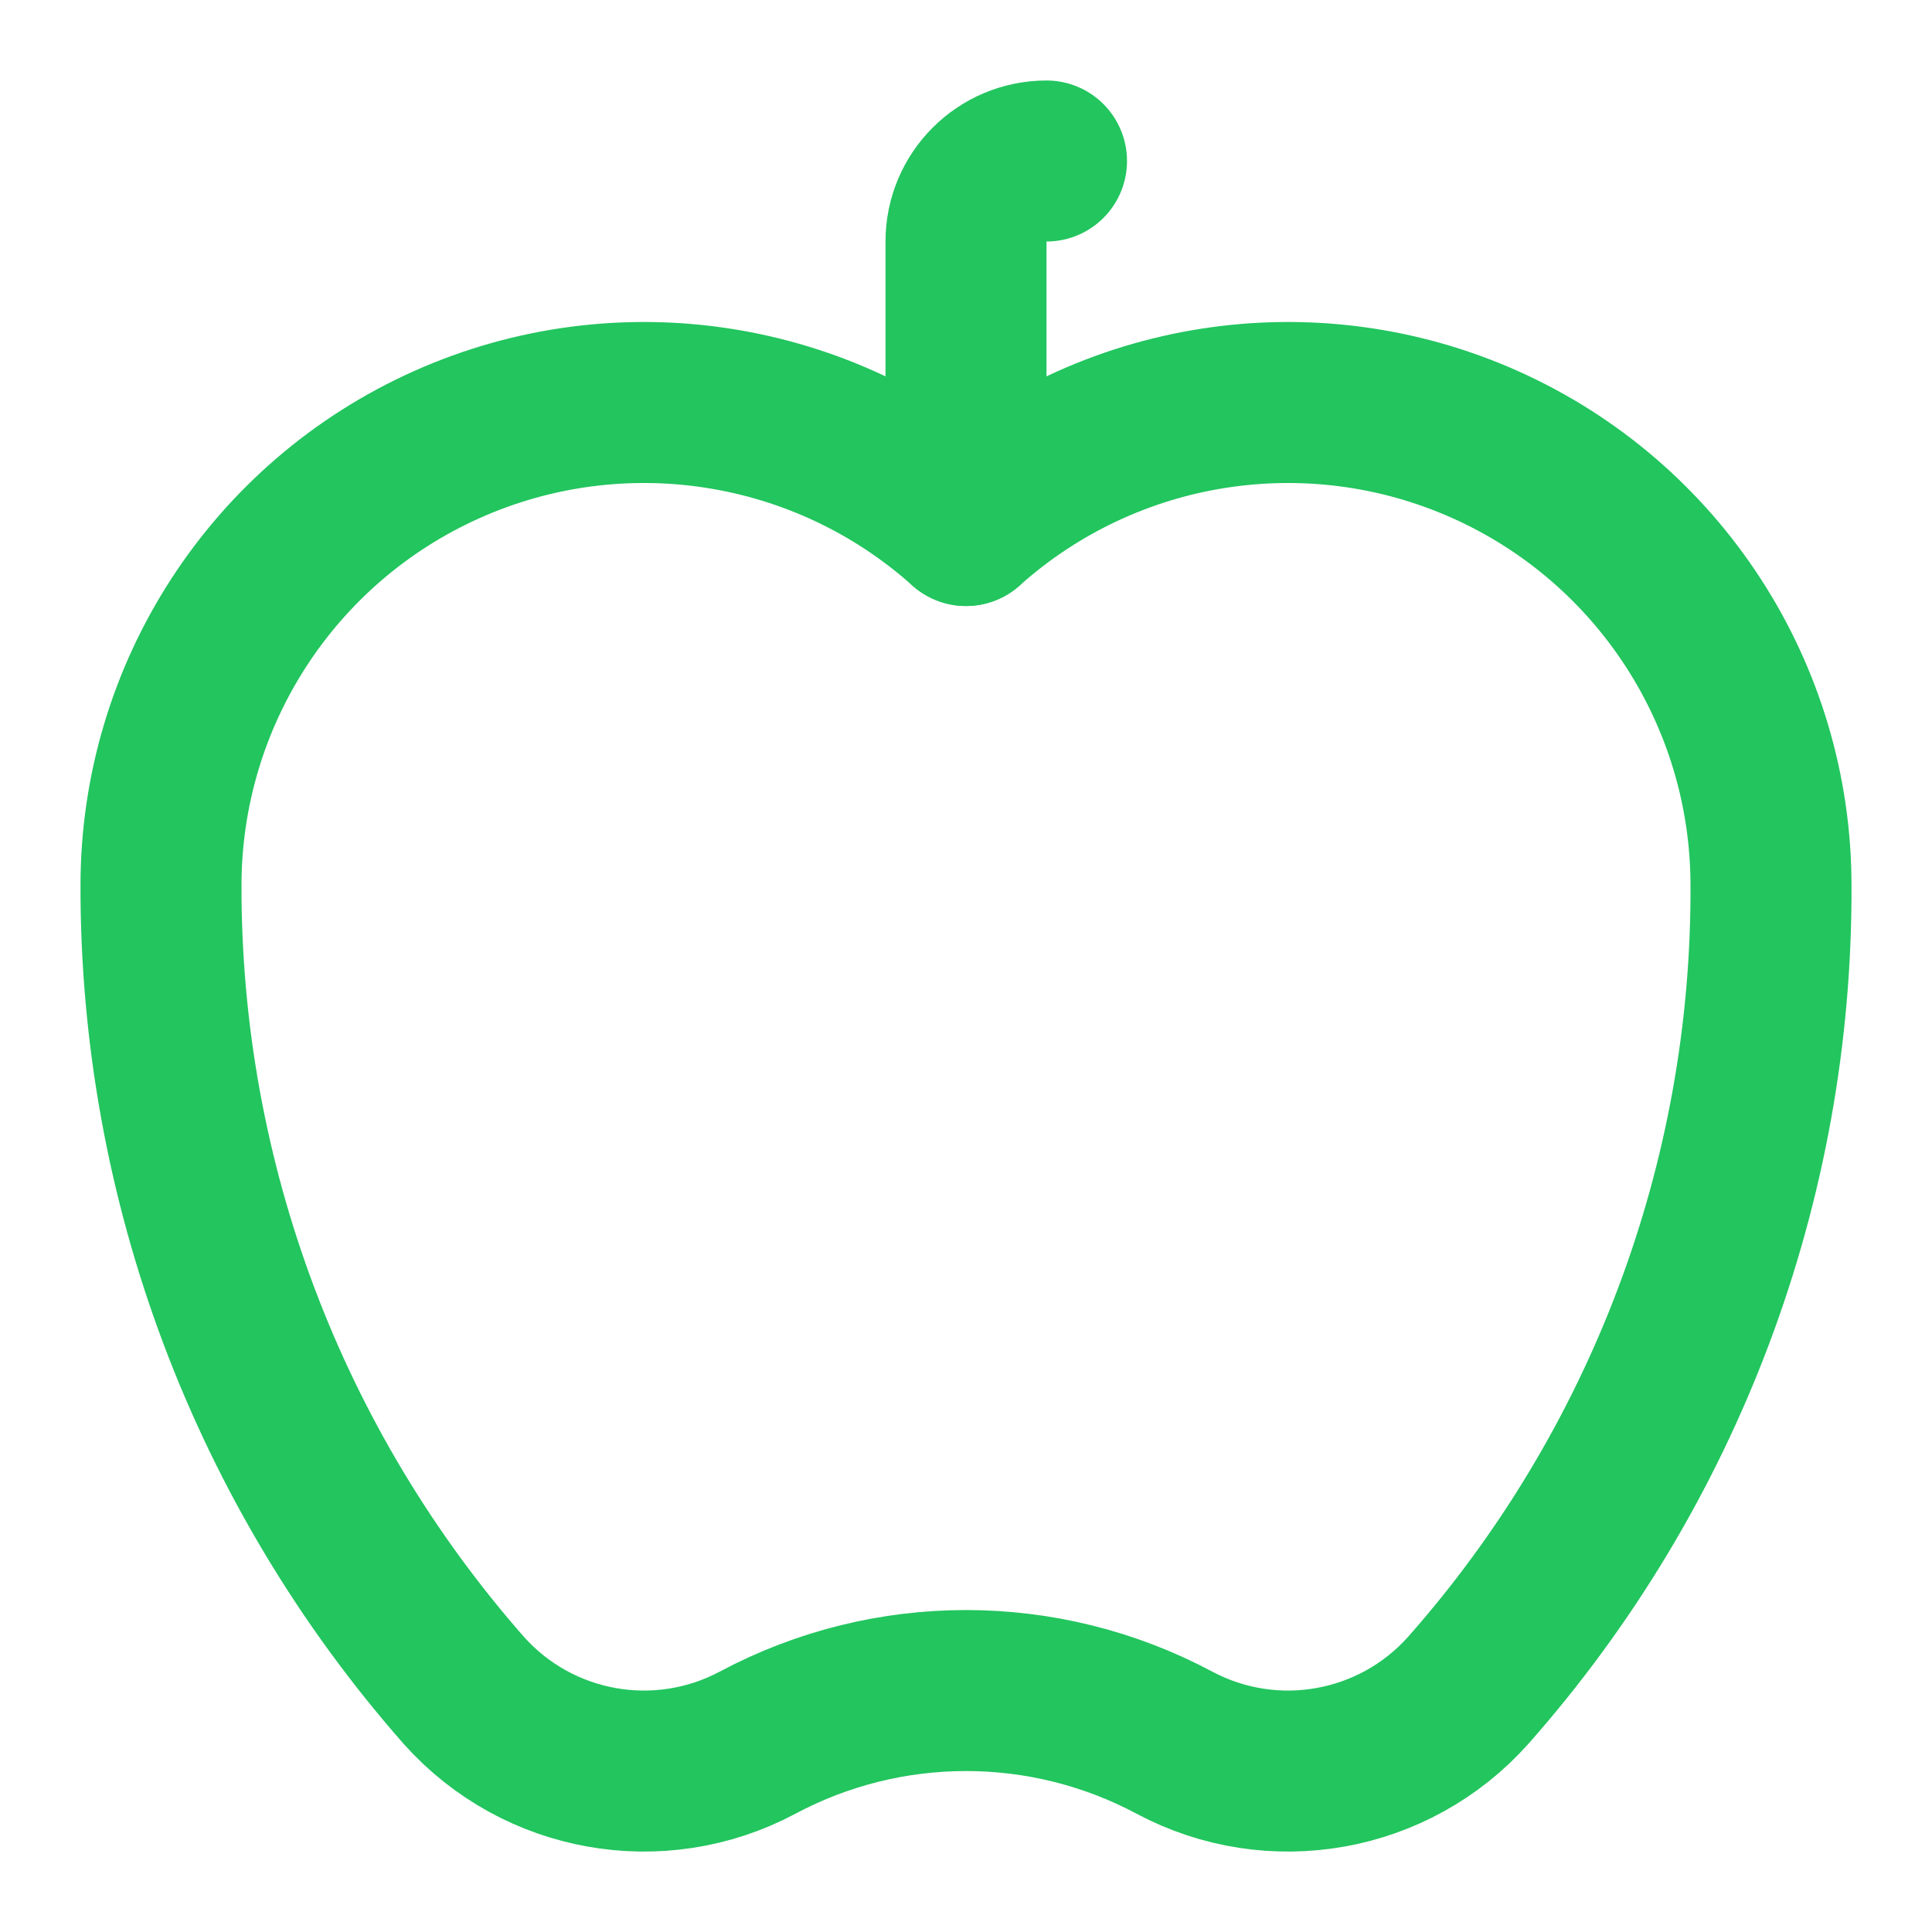
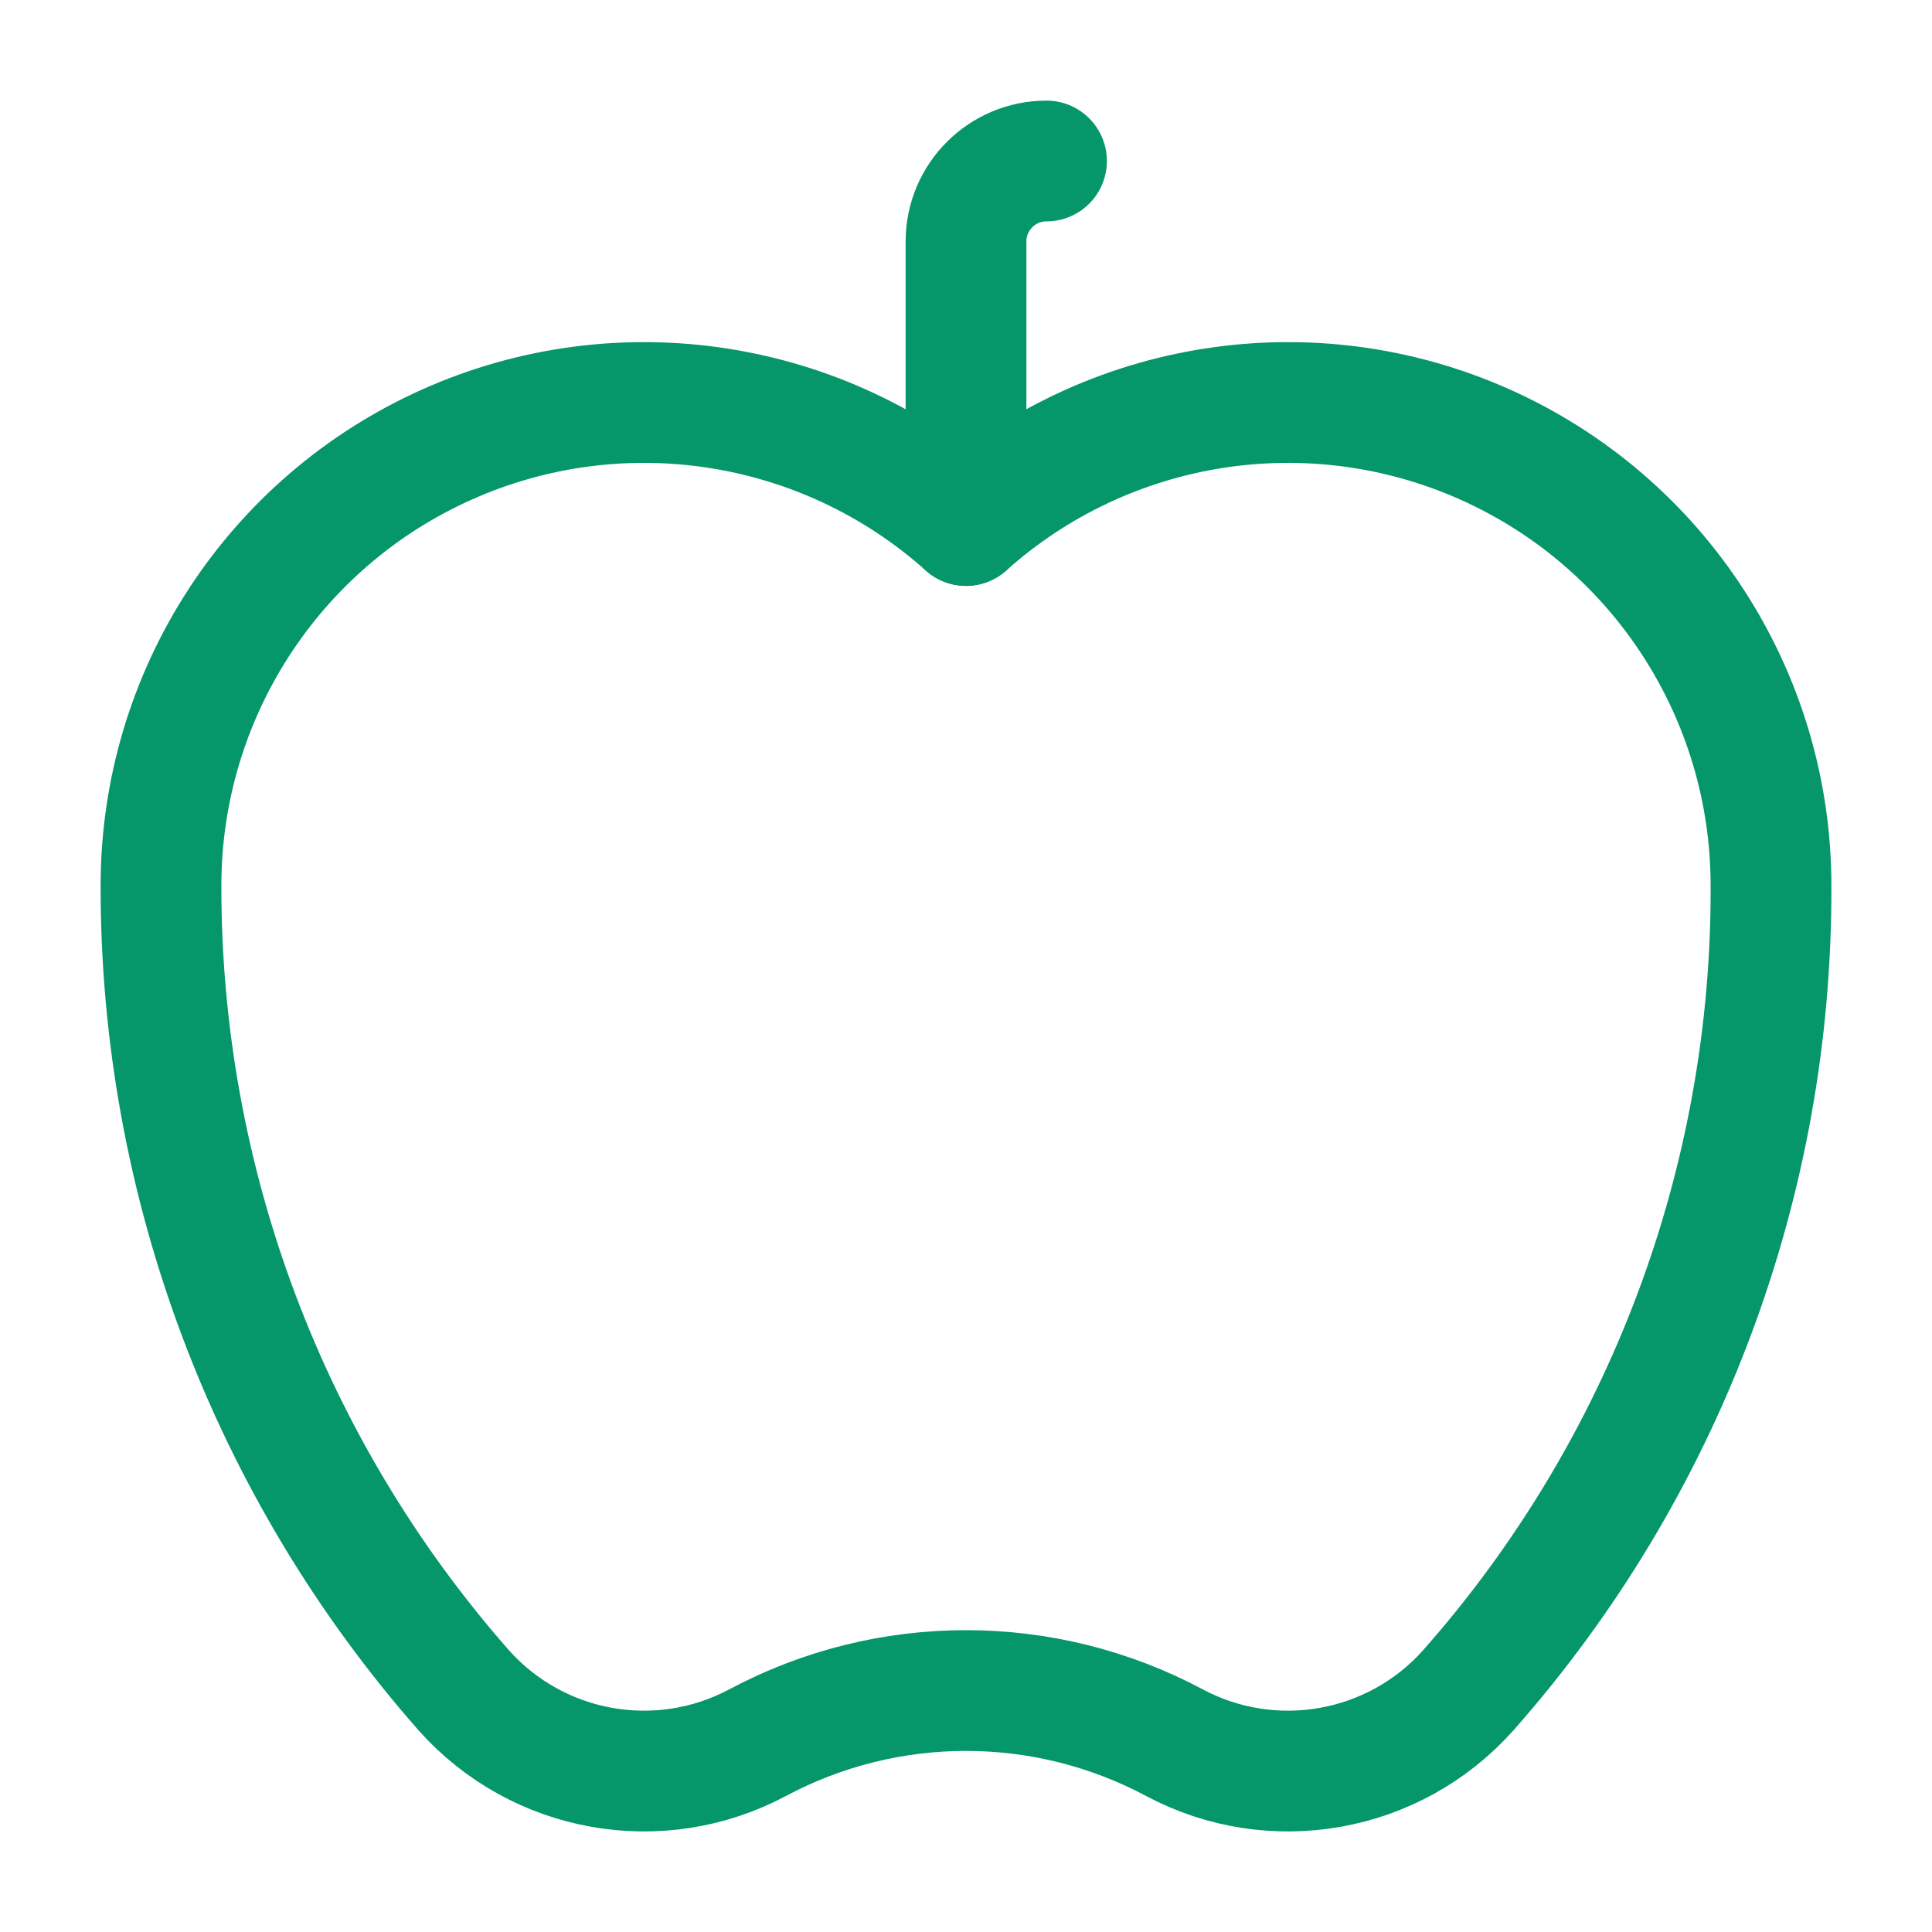
- <svg xmlns="http://www.w3.org/2000/svg" class="lucide lucide-apple" width="48" height="48" viewBox="0 0 24 24" fill="none" stroke="#22C55E" stroke-width="2" stroke-linecap="round" stroke-linejoin="round">
+ <svg xmlns="http://www.w3.org/2000/svg" class="lucide lucide-apple" width="24" height="24" viewBox="0 0 24 24" fill="none" stroke="#059669" stroke-width="1.5" stroke-linecap="round" stroke-linejoin="round">
  <path d="M12 6.528V3a1 1 0 0 1 1-1h0" />
  <path d="M18.237 21A15 15 0 0 0 22 11a6 6 0 0 0-10-4.472A6 6 0 0 0 2 11a15.1 15.1 0 0 0 3.763 10 3 3 0 0 0 3.648.648 5.5 5.5 0 0 1 5.178 0A3 3 0 0 0 18.237 21" />
</svg>
